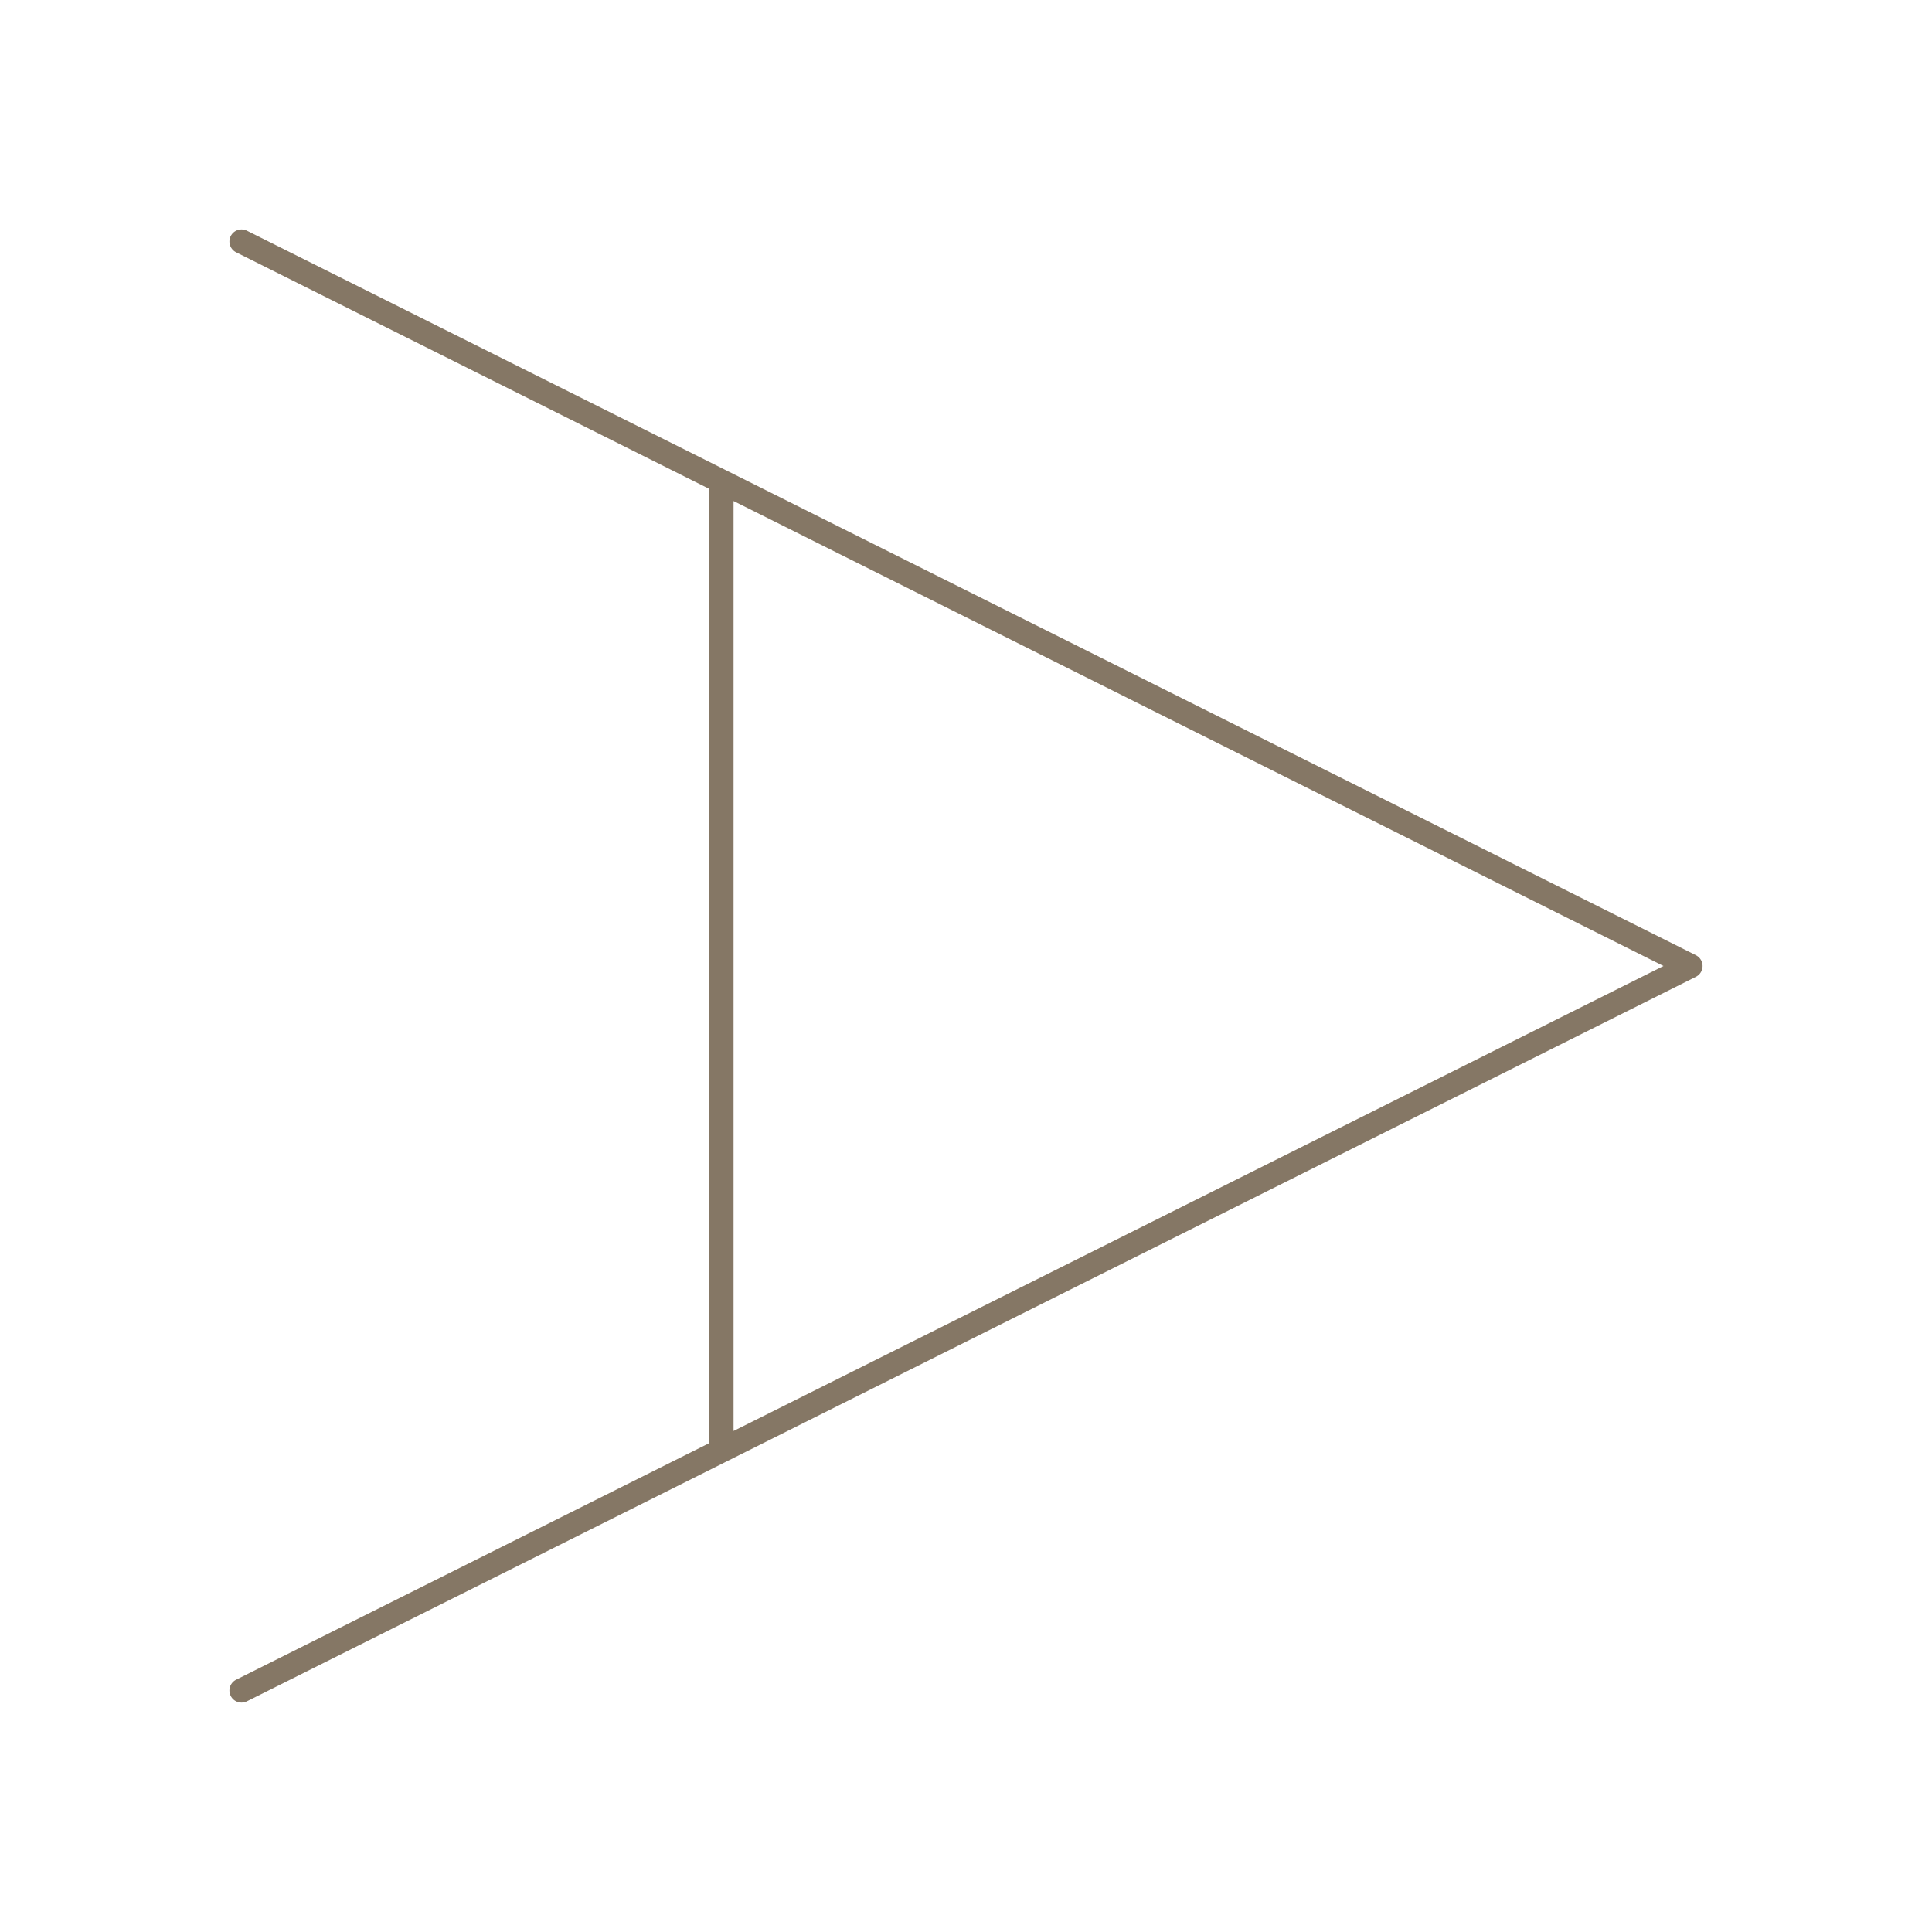
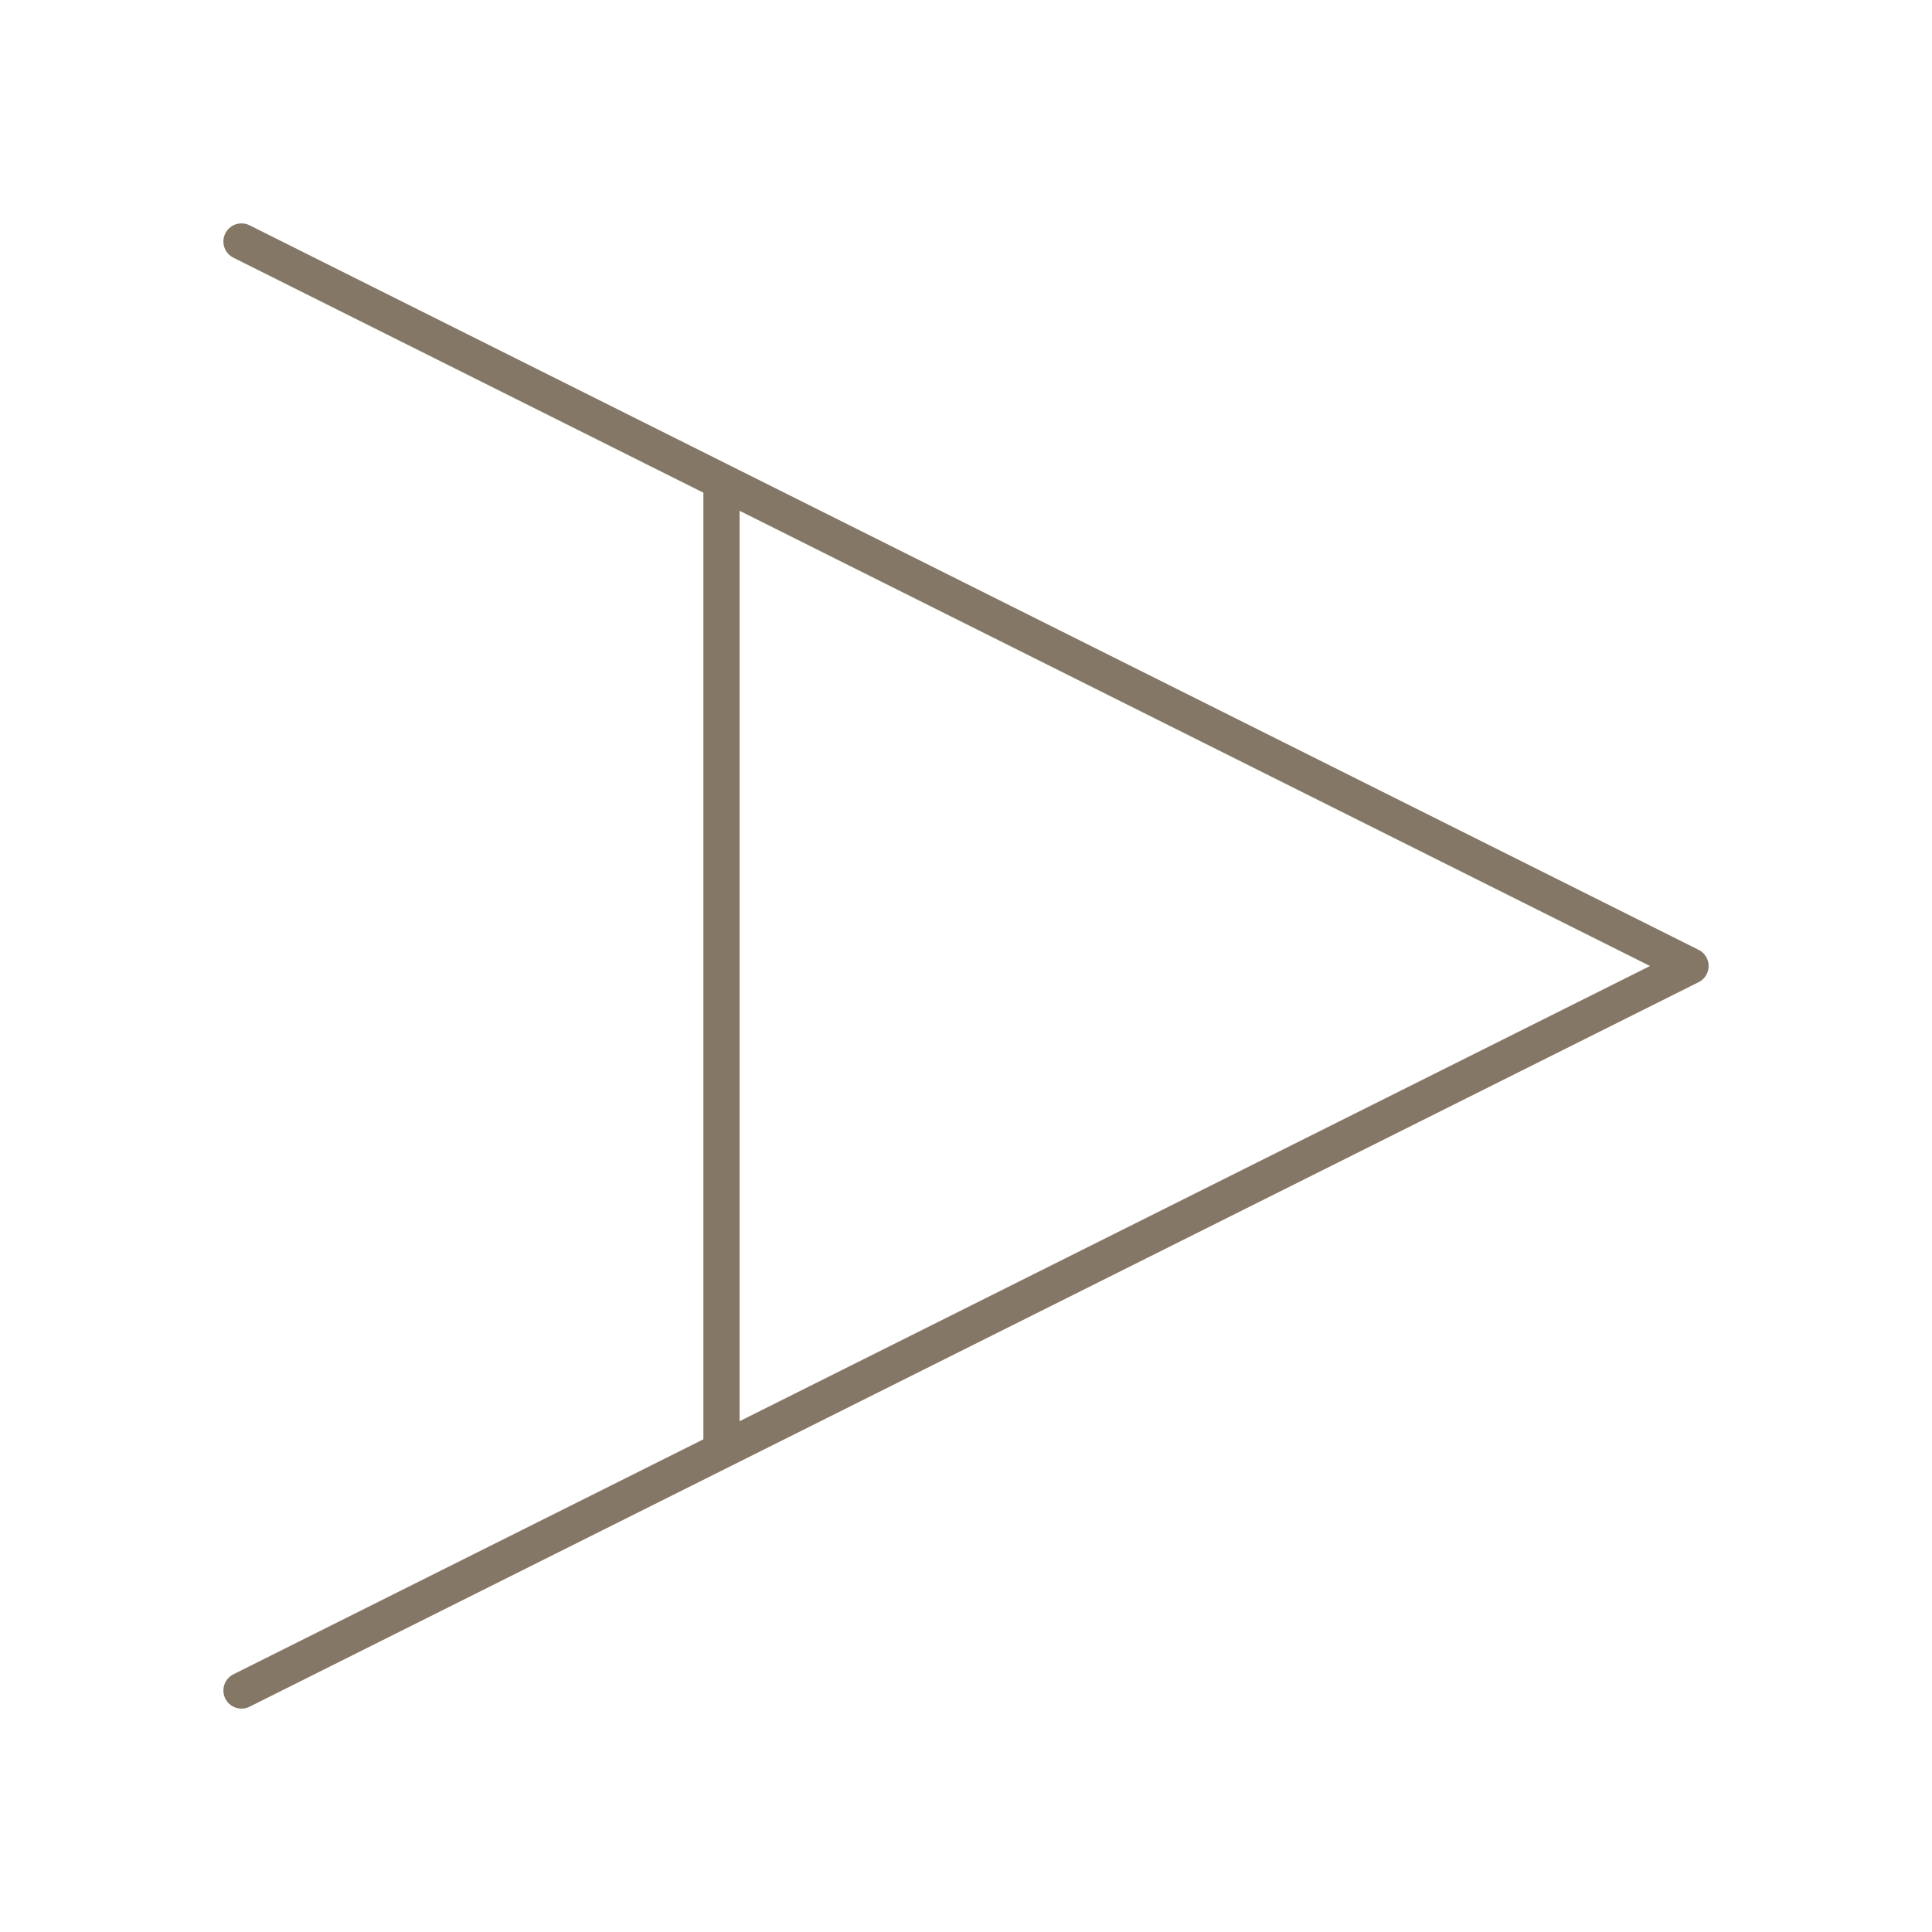
<svg xmlns="http://www.w3.org/2000/svg" width="80" height="80" viewBox="0 0 80 80" fill="none">
-   <path d="M29.875 60.062V19.938M10 10L70 40L10 70" stroke="#857765" stroke-linecap="round" stroke-linejoin="round" />
+   <path d="M29.875 60.062V19.938M10 10L70 40L10 70" stroke="#857765" stroke-width="1.5" stroke-linecap="round" stroke-linejoin="round" />
</svg>
